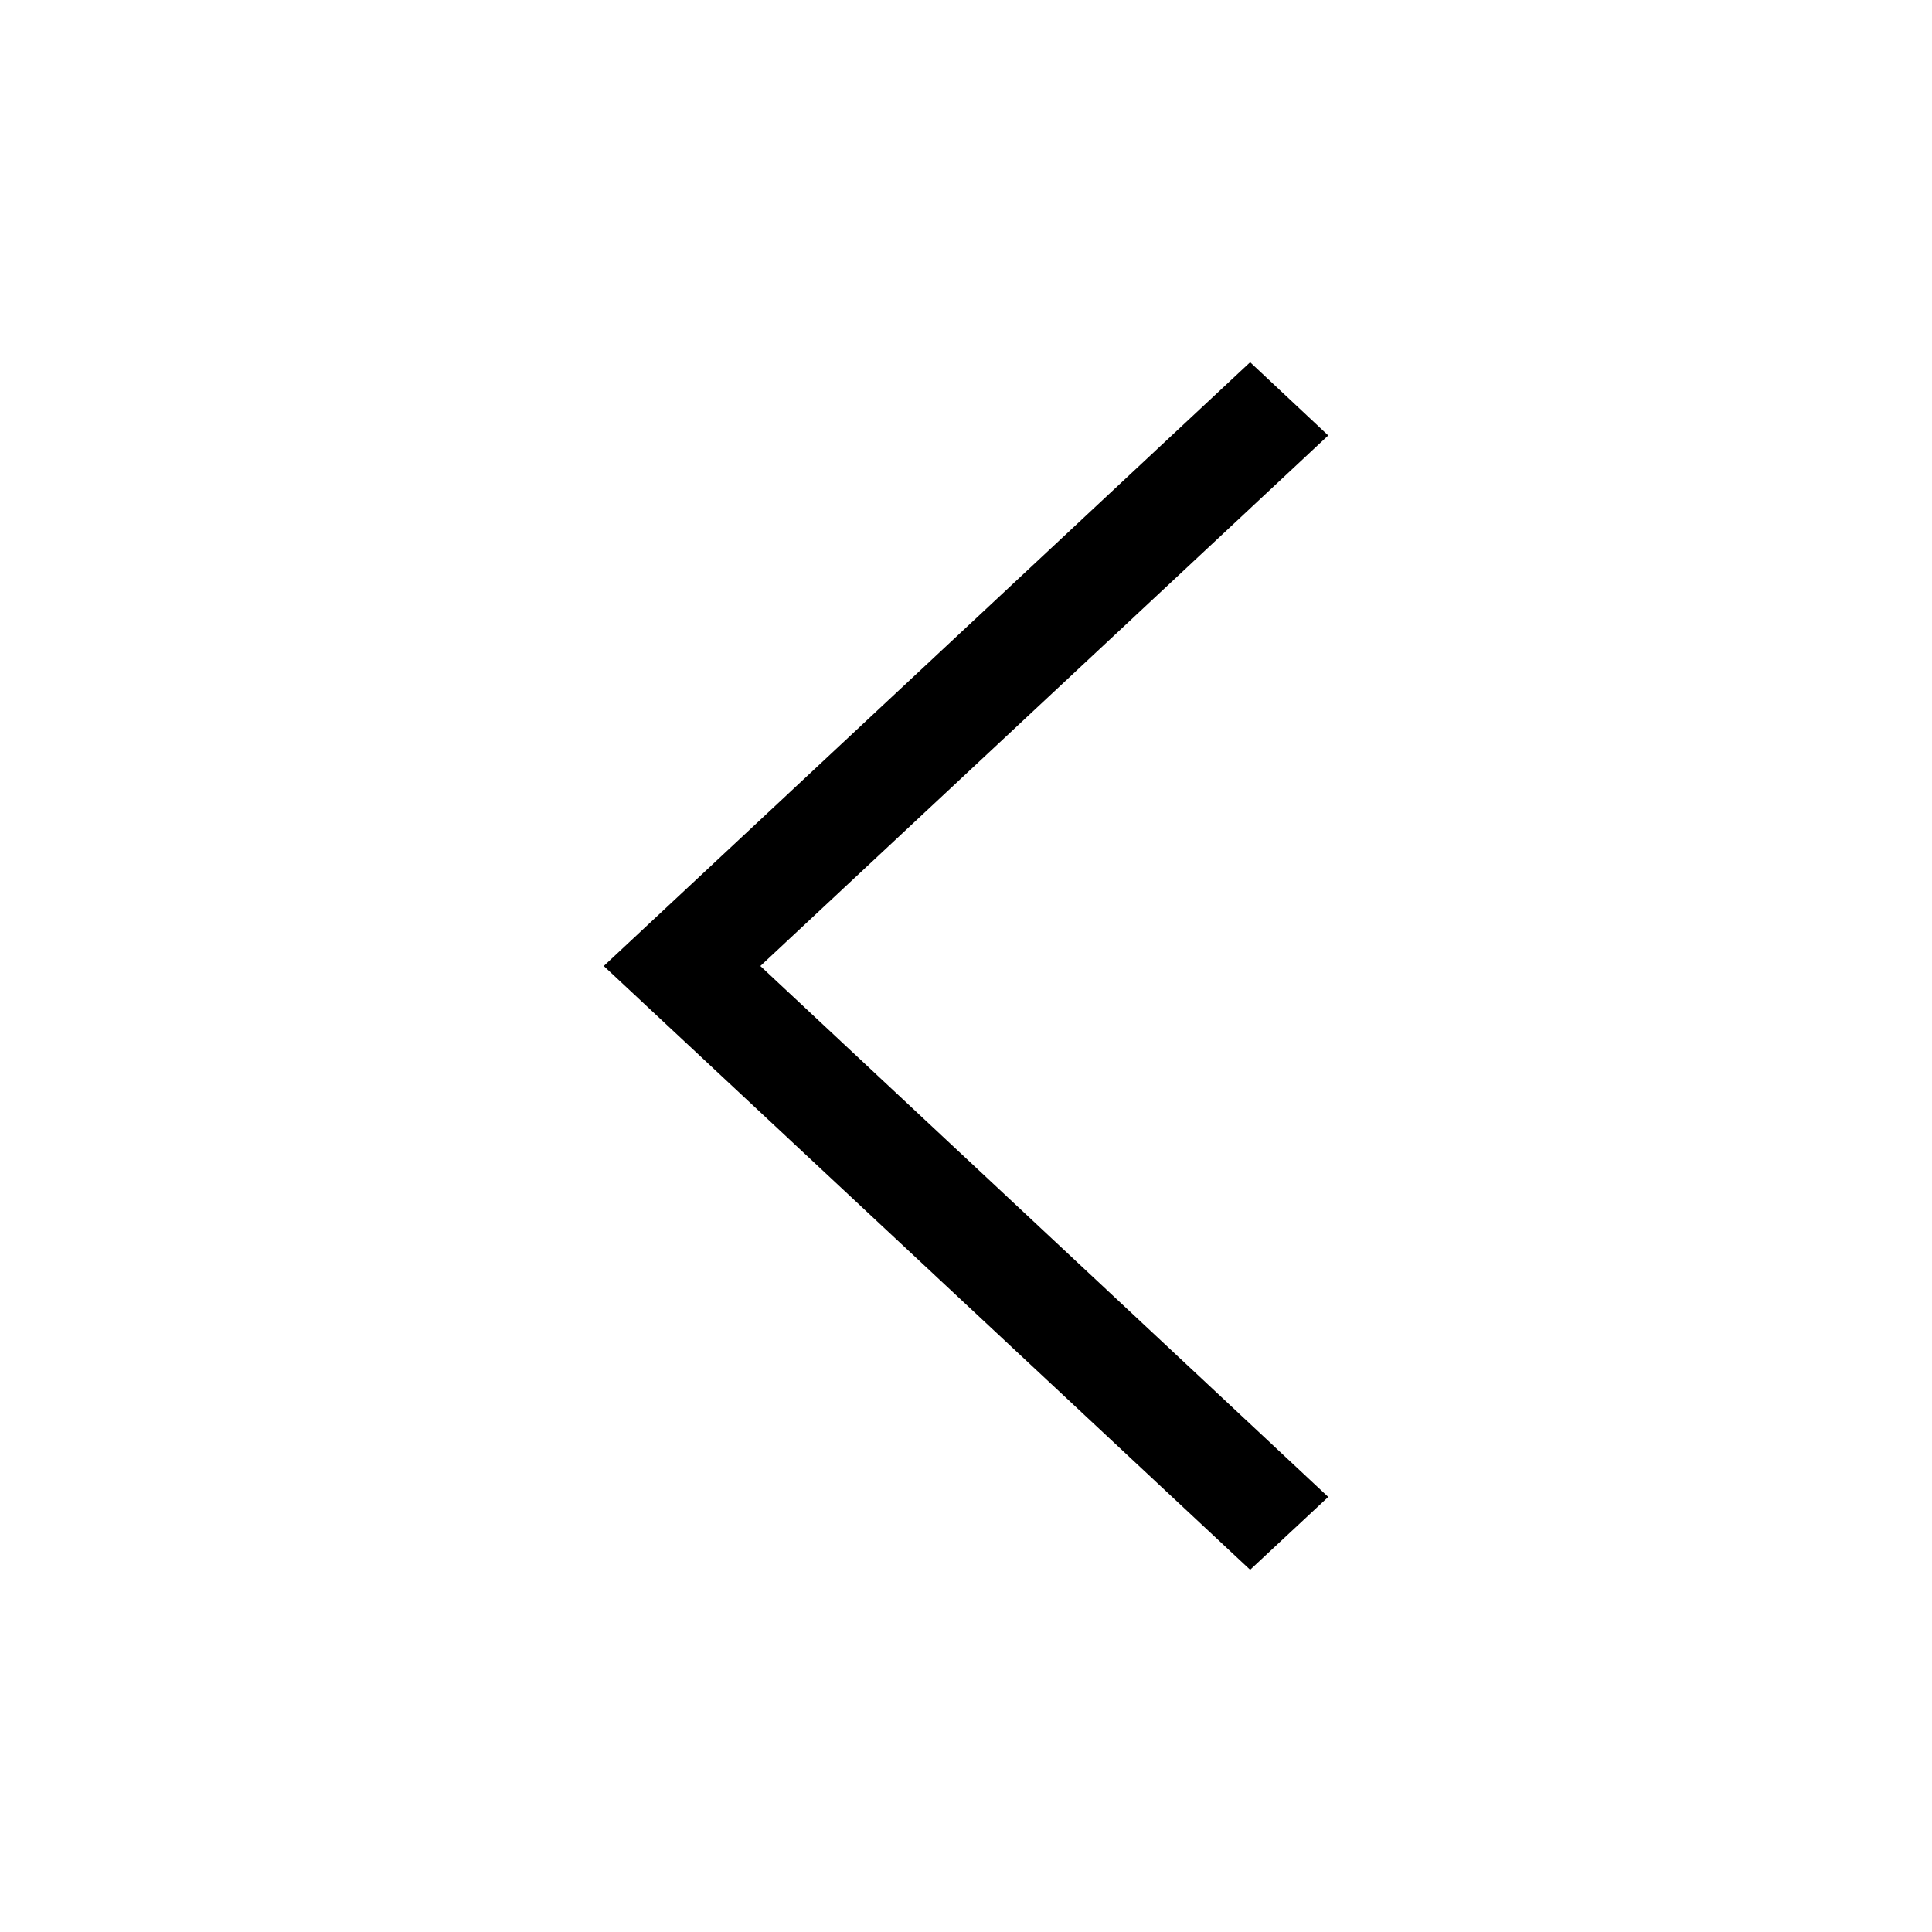
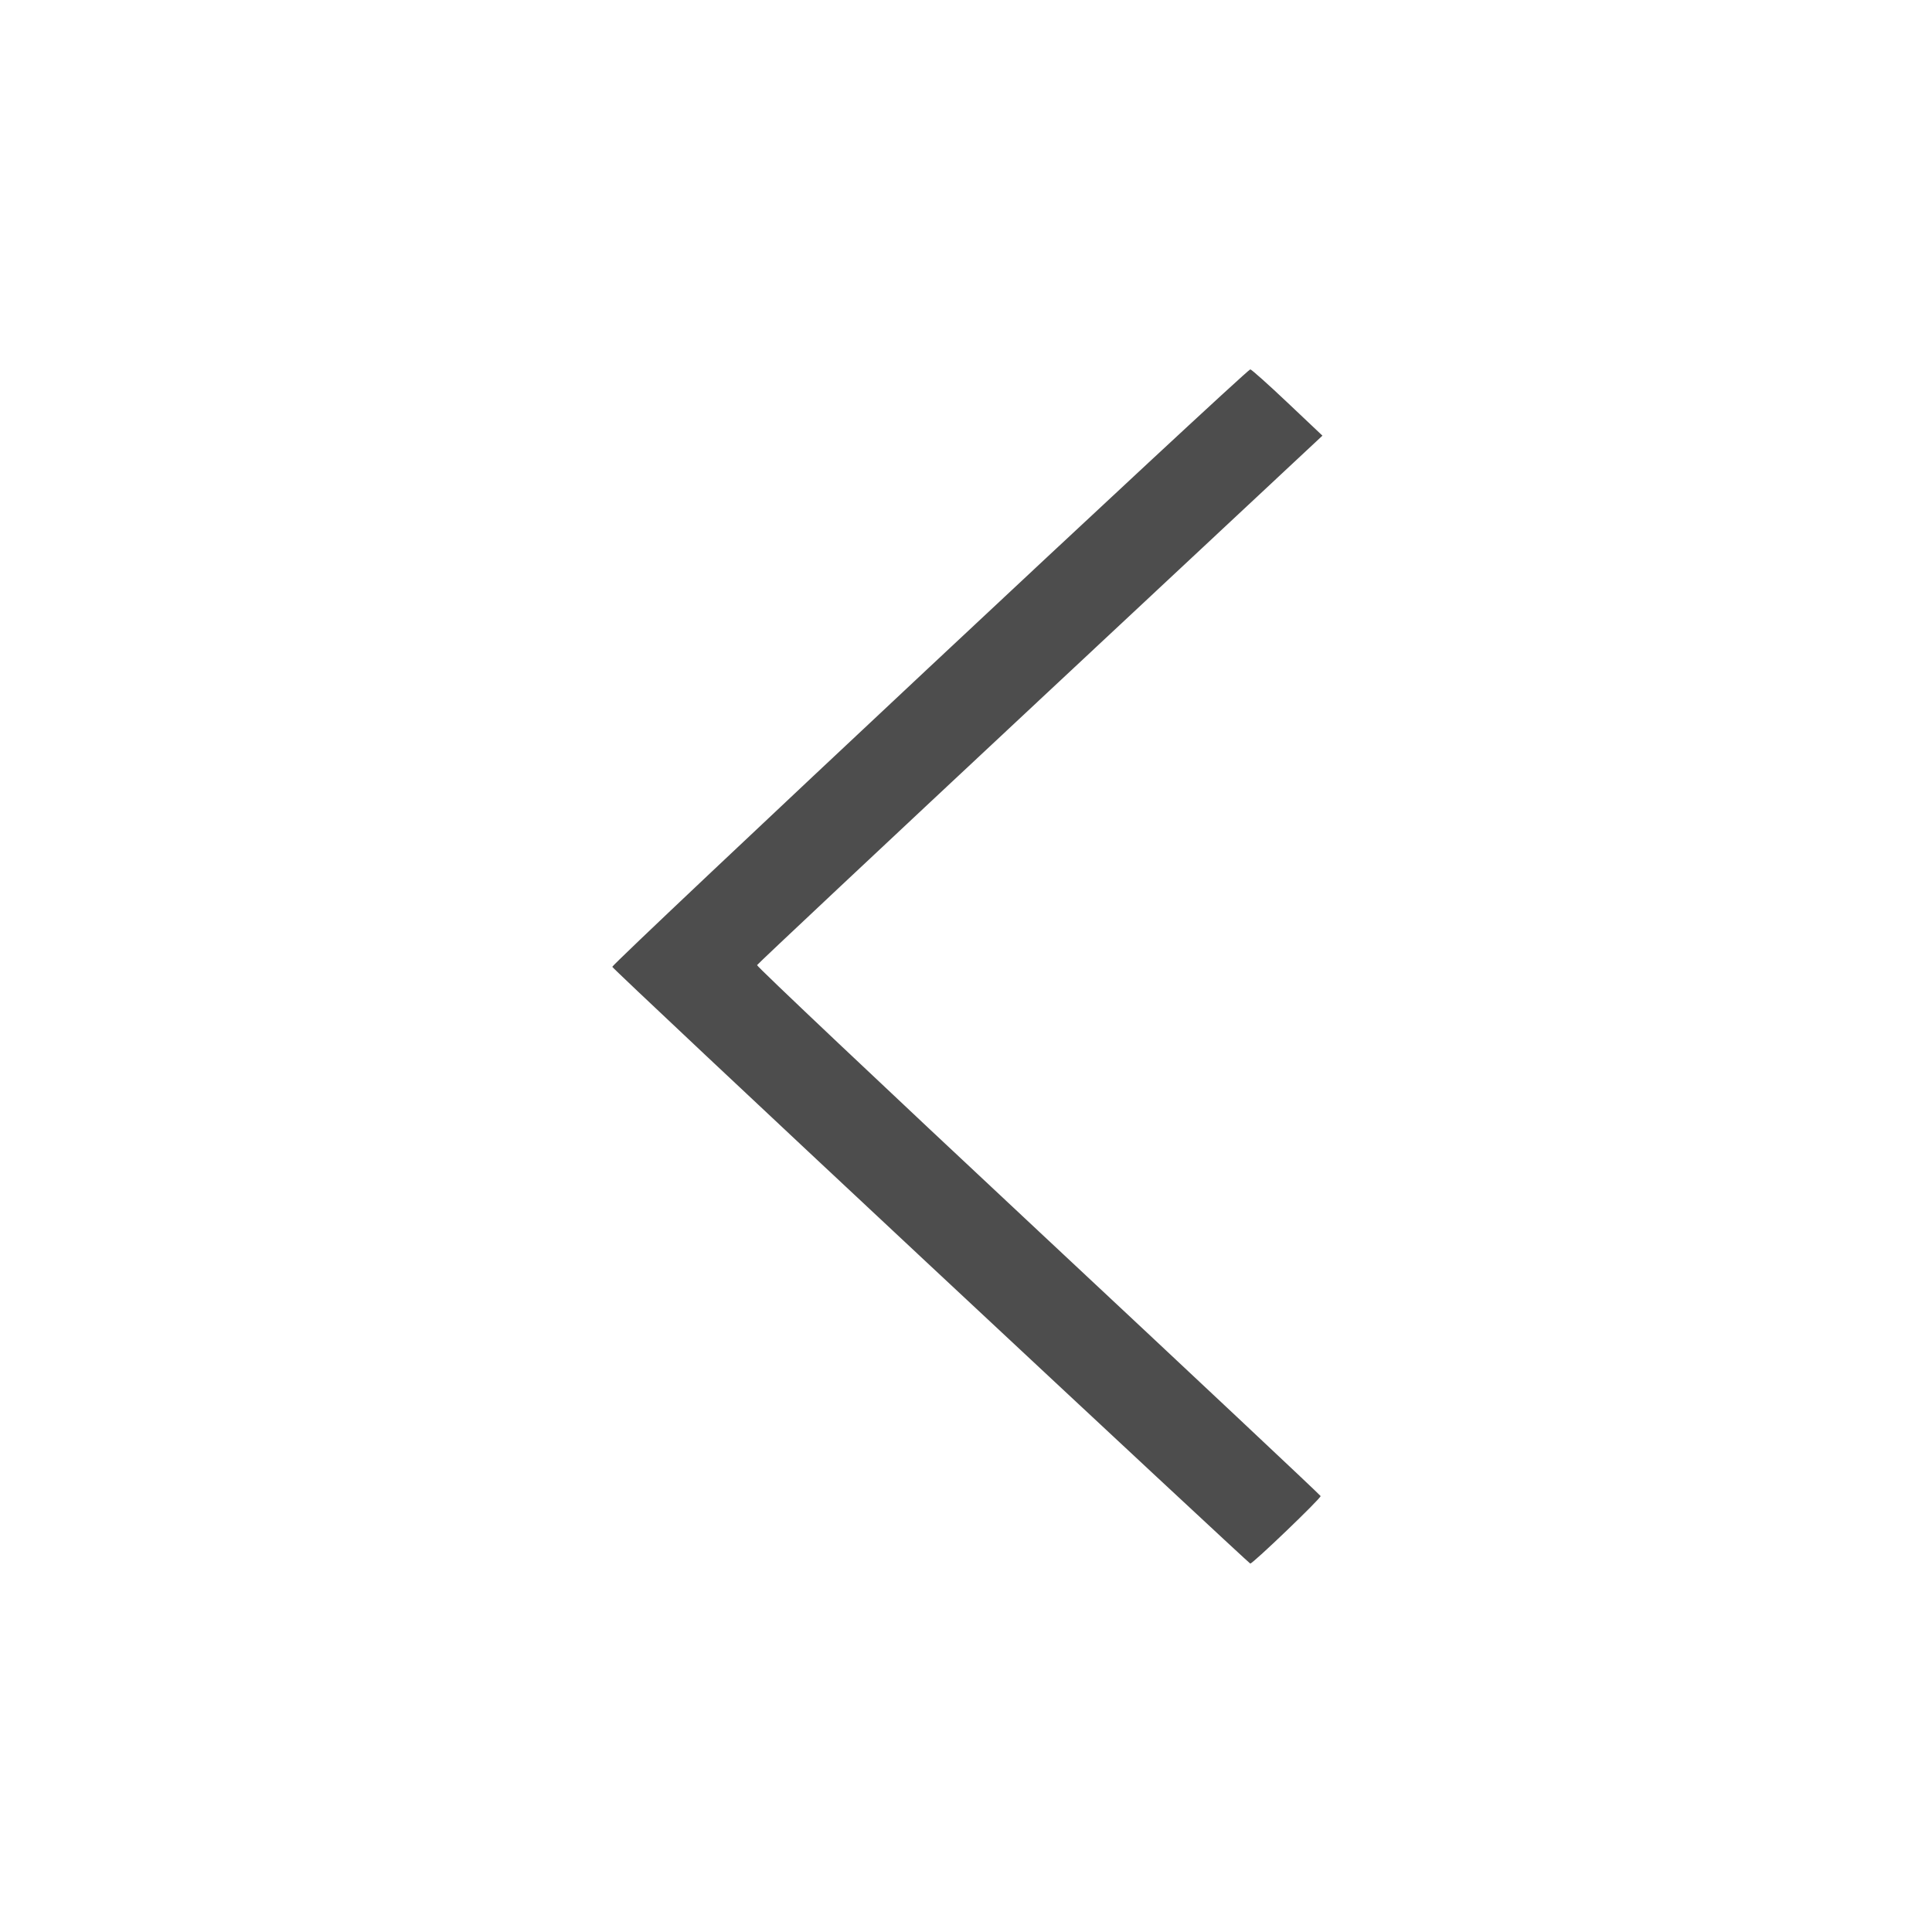
<svg xmlns="http://www.w3.org/2000/svg" height="512px" id="Layer_1" style="enable-background:new 0 0 512 512;" version="1.1" viewBox="0 0 512 512" width="512px" xml:space="preserve">
-   <polygon points="352,115.4 331.3,96 160,256 331.3,416 352,396.7 201.5,256 " />
+   <defs id="defs38" />
+   <path style="fill:#4d4d4d;stroke-width:0.814" d="m 246.777,335.654 c -46.341,-43.291 -84.371,-79.035 -84.51,-79.43 -0.255,-0.725 168.045,-158.334 169.074,-158.334 0.304,0 4.73,3.952 9.835,8.782 l 9.283,8.782 -74.798,69.875 c -41.139,38.431 -74.905,70.129 -75.035,70.438 -0.13,0.31 33.368,31.967 74.442,70.35 41.073,38.383 74.782,70.041 74.908,70.351 0.204,0.502 -17.927,17.902 -18.649,17.897 -0.161,-8.2e-4 -38.208,-35.422 -84.55,-78.713 z" id="path44" />
</svg>
